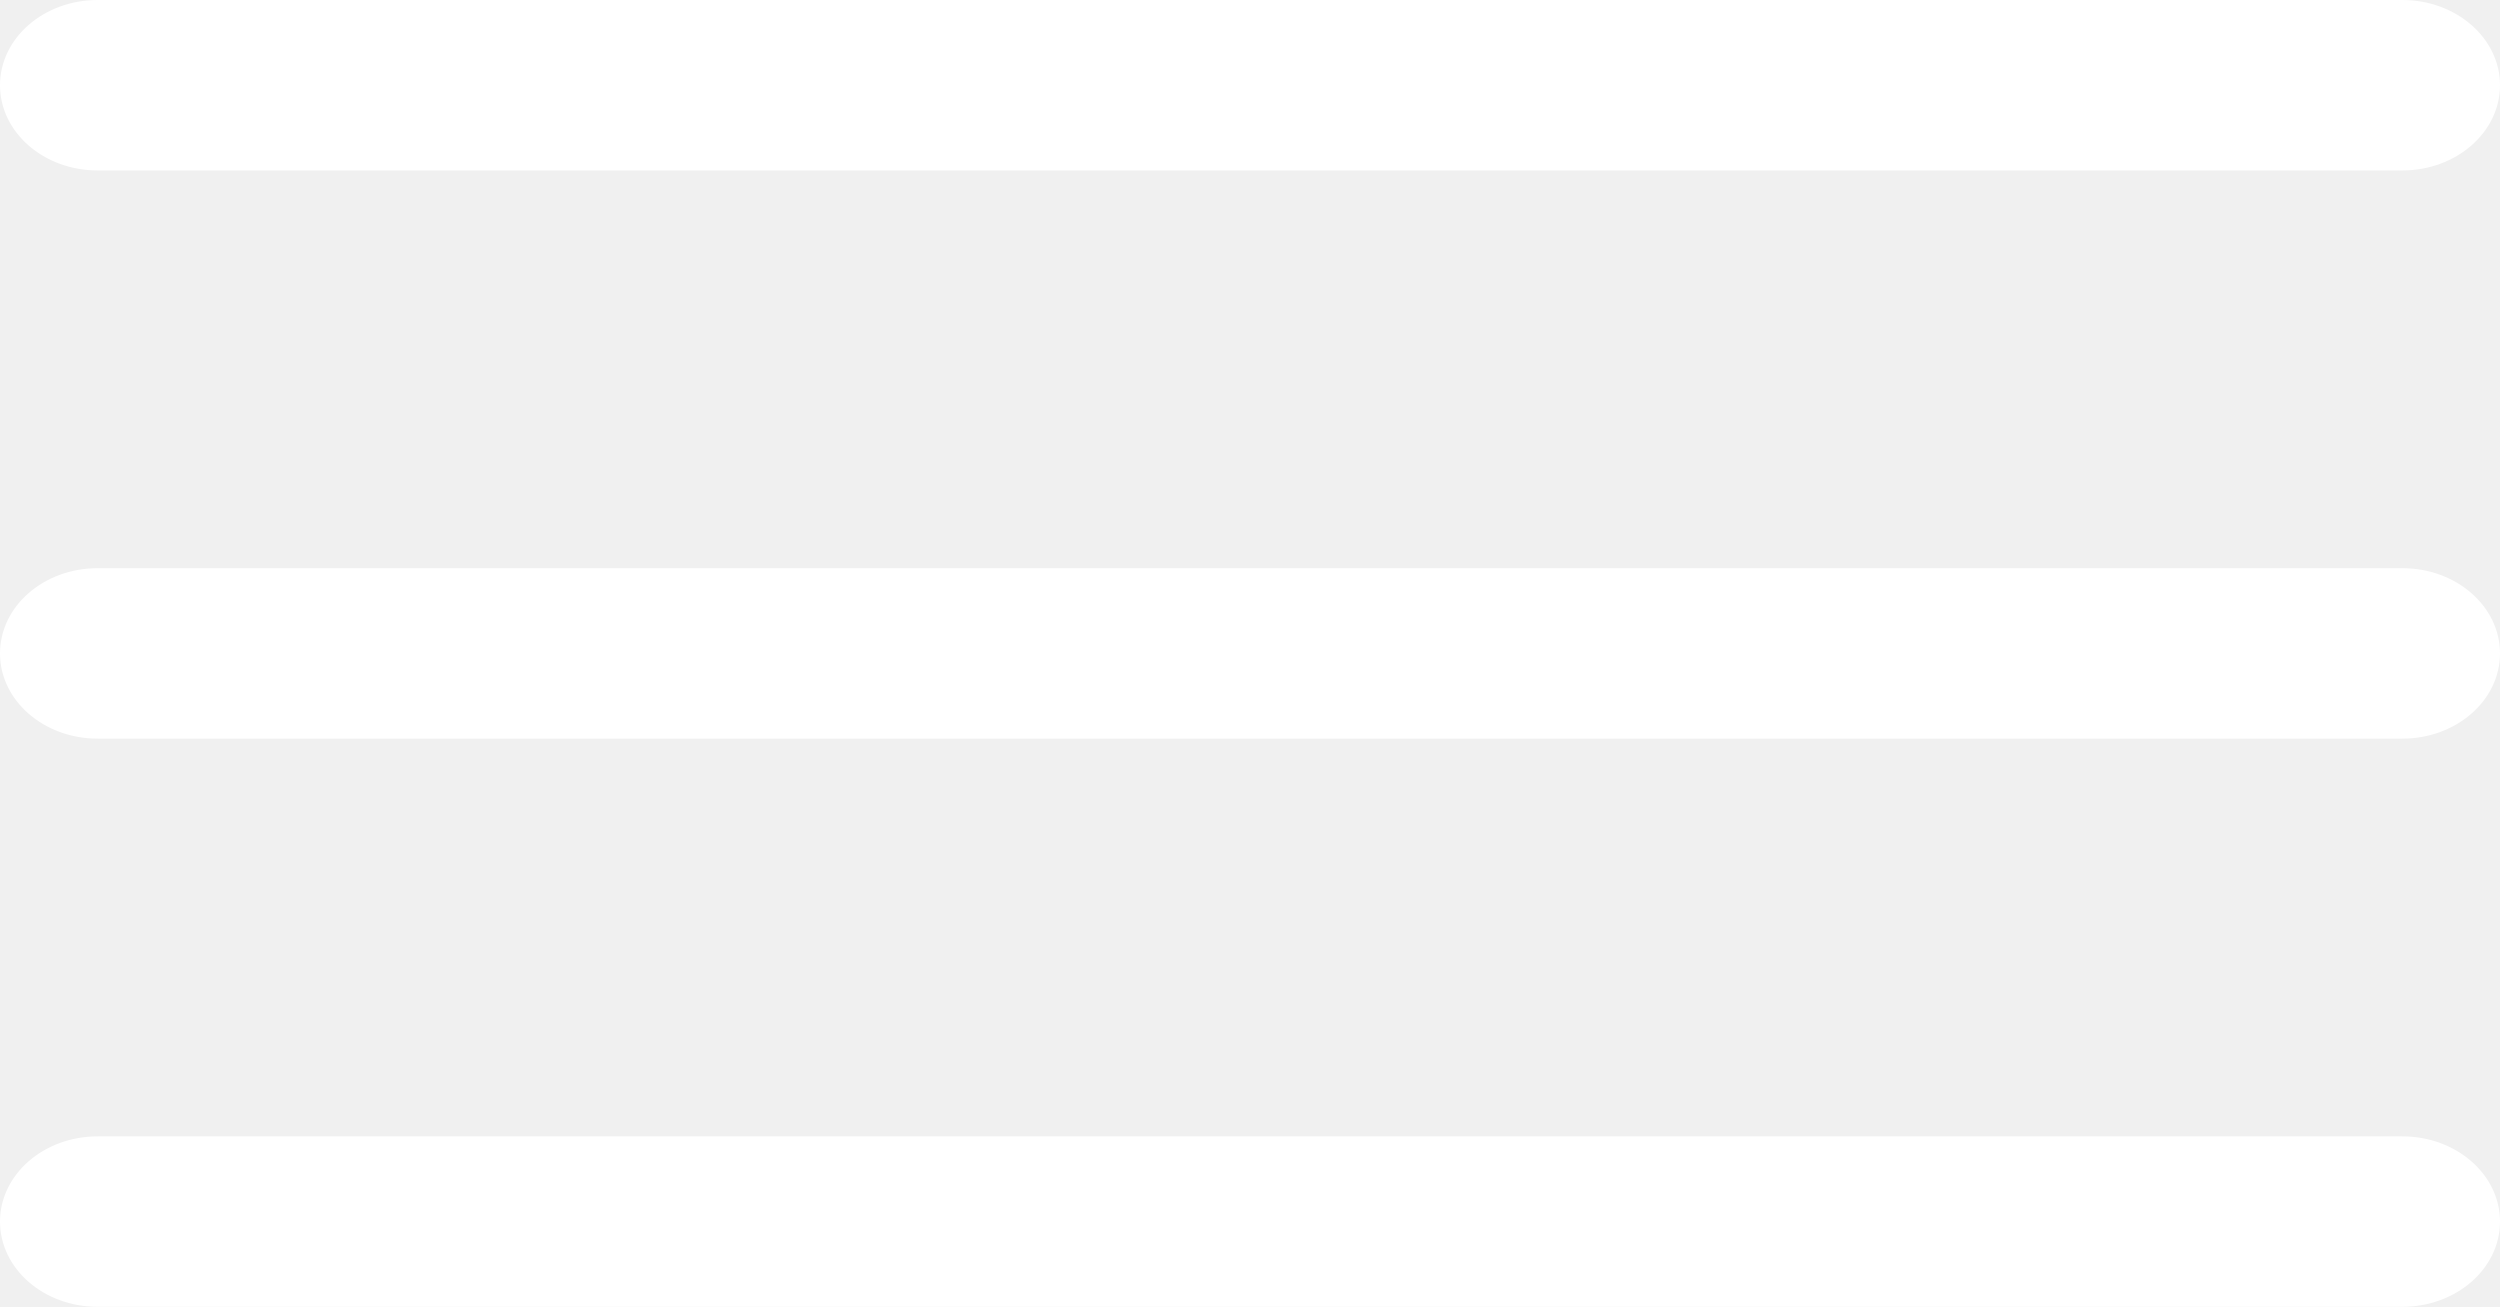
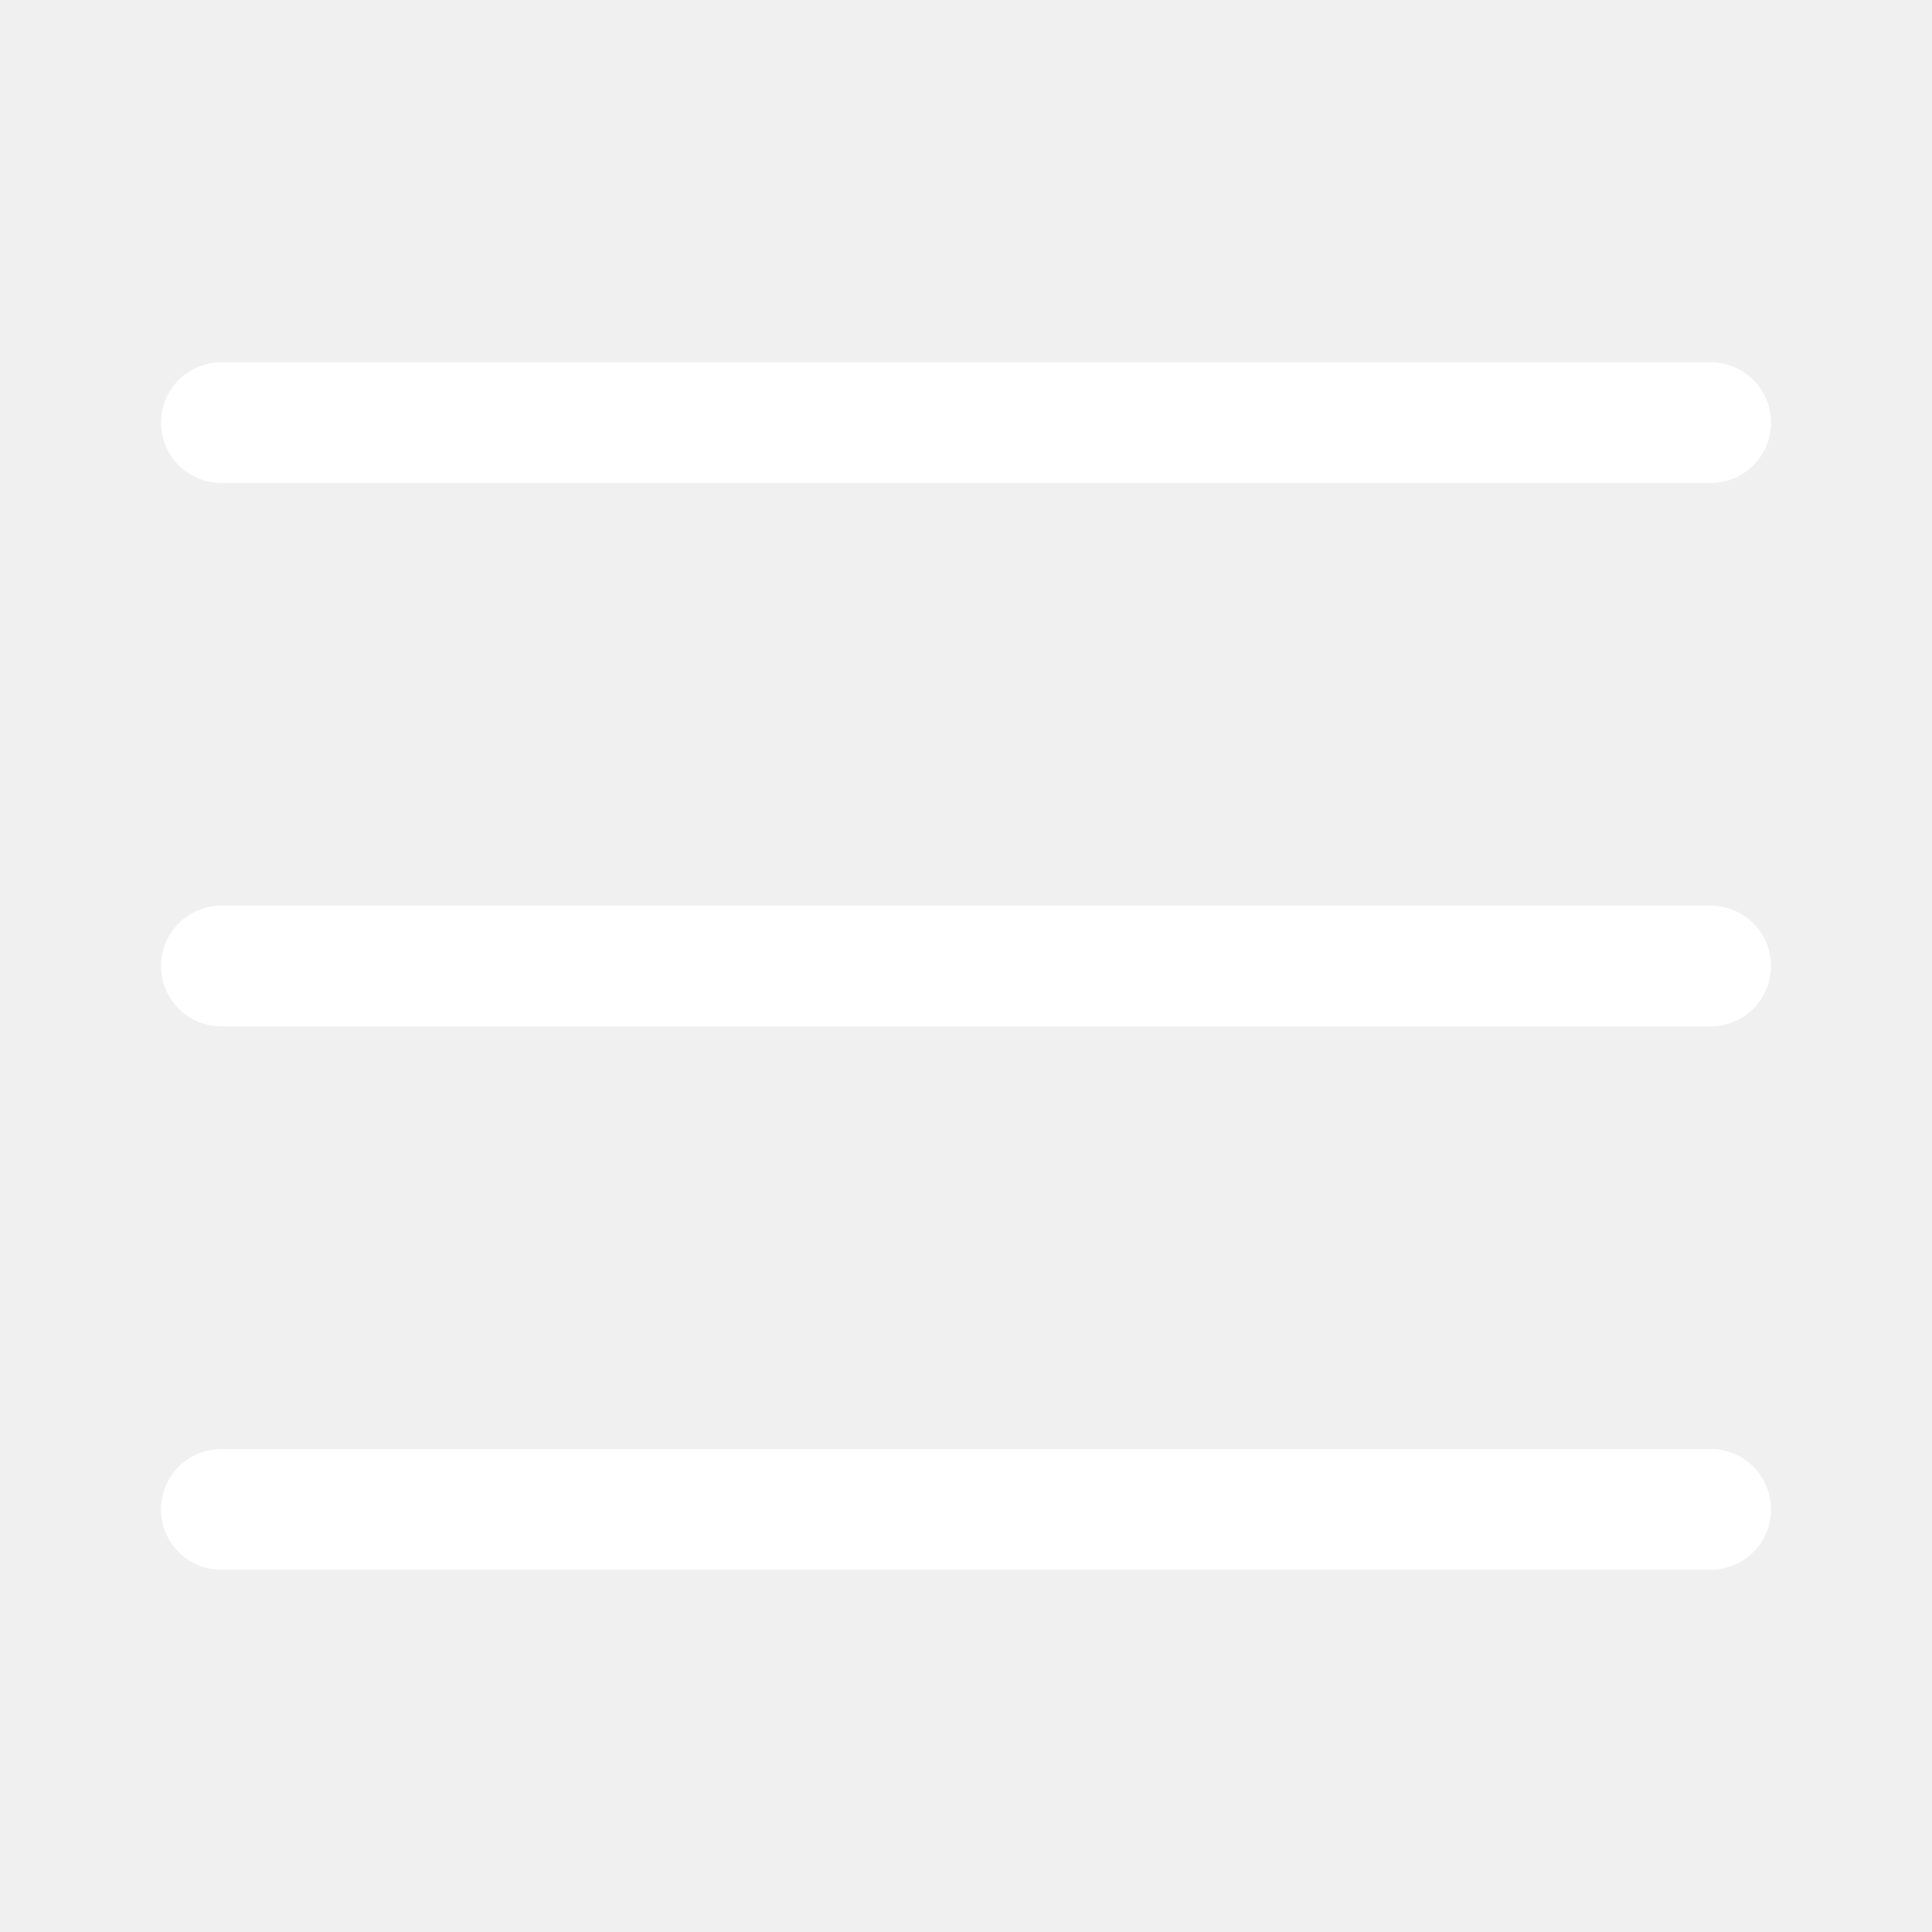
- <svg xmlns="http://www.w3.org/2000/svg" width="44" height="23" viewBox="0 0 44 23" fill="none">
-   <path d="M42.281 0H1.719C0.769 0 0 0.672 0 1.5C0 2.328 0.769 3 1.719 3H42.281C43.23 3 44 2.328 44 1.5C44 0.672 43.23 0 42.281 0Z" fill="white" />
-   <path d="M42.281 20H1.719C0.769 20 0 20.672 0 21.5C0 22.328 0.769 23 1.719 23H42.281C43.23 23 44 22.328 44 21.5C44 20.672 43.23 20 42.281 20Z" fill="white" />
-   <path d="M42.281 10H1.719C0.769 10 0 10.671 0 11.5C0 12.328 0.769 13 1.719 13H42.281C43.23 13 44 12.328 44 11.5C44 10.671 43.23 10 42.281 10Z" fill="white" />
+ <svg xmlns="http://www.w3.org/2000/svg" fill="#FFFFFF" viewBox="0 0 48 48" width="48px" height="48px">
+   <line x1="5.5" x2="42.5" y1="10.5" y2="10.5" fill="none" stroke="#FFFFFF" stroke-linecap="round" stroke-miterlimit="10" stroke-width="3" />
+   <line x1="5.5" x2="42.5" y1="37.5" y2="37.5" fill="none" stroke="#FFFFFF" stroke-linecap="round" stroke-miterlimit="10" stroke-width="3" />
+   <line x1="5.5" x2="42.5" y1="24" y2="24" fill="none" stroke="#FFFFFF" stroke-linecap="round" stroke-miterlimit="10" stroke-width="3" />
</svg>
